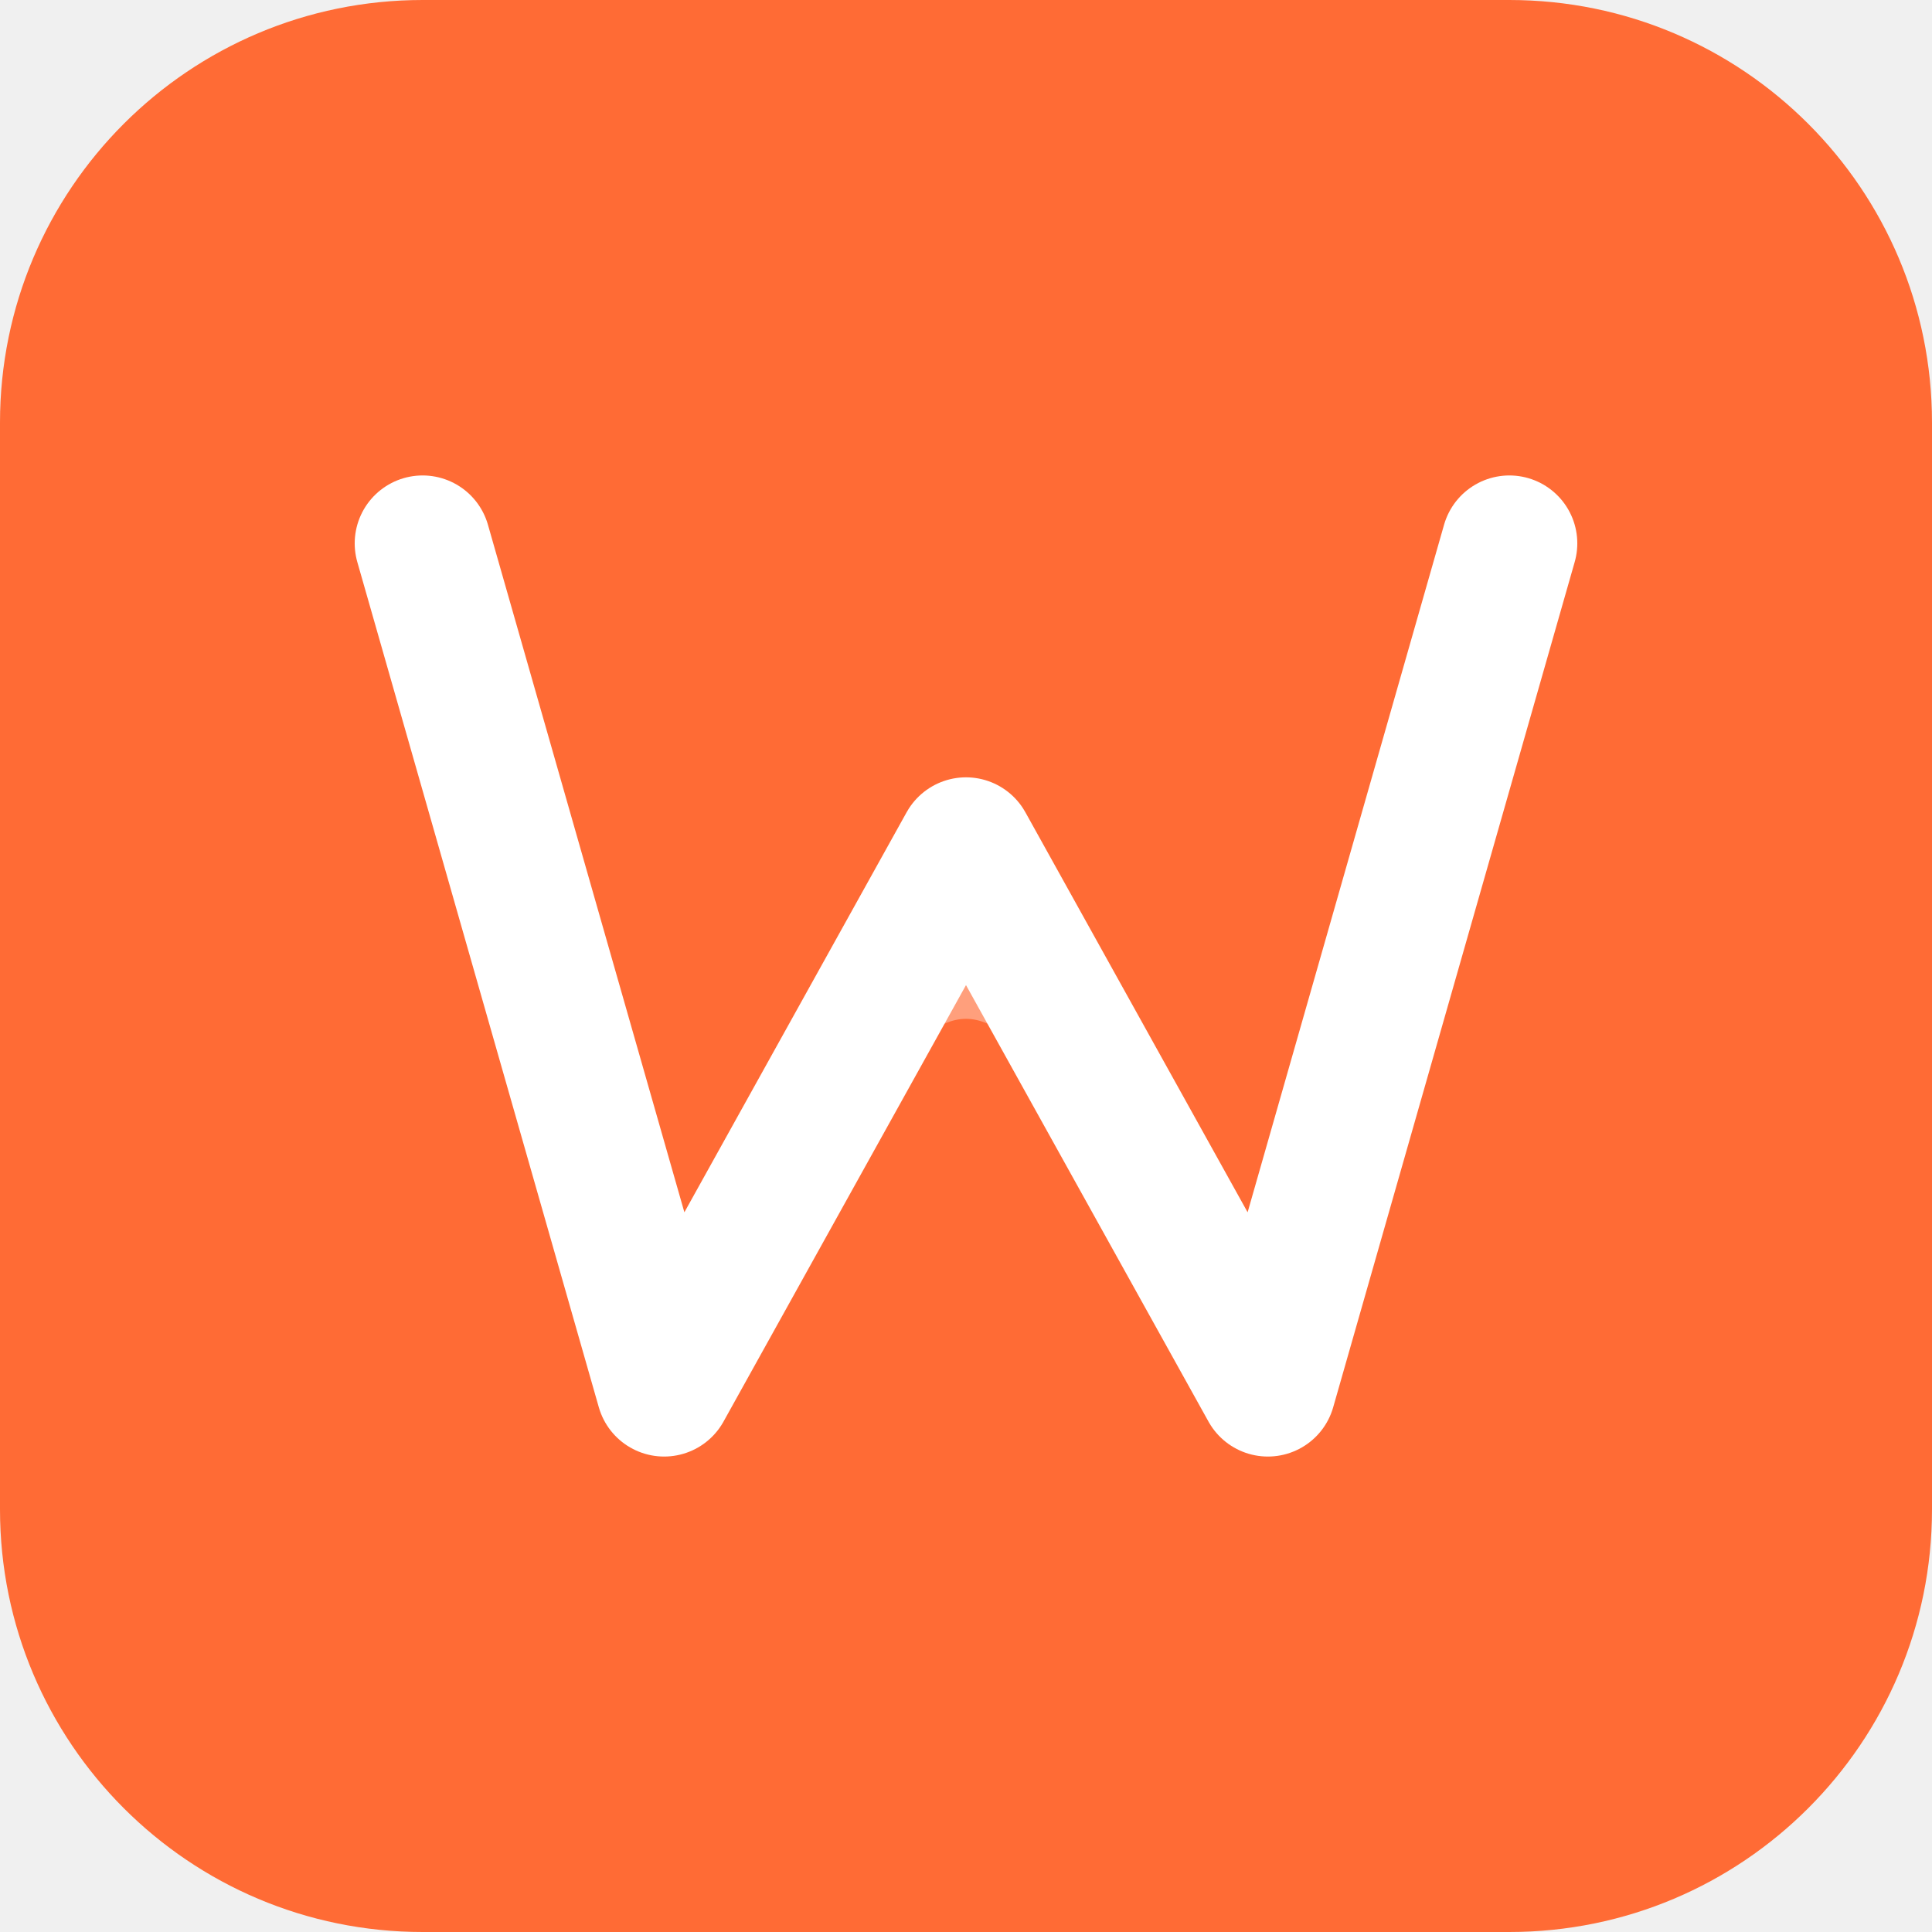
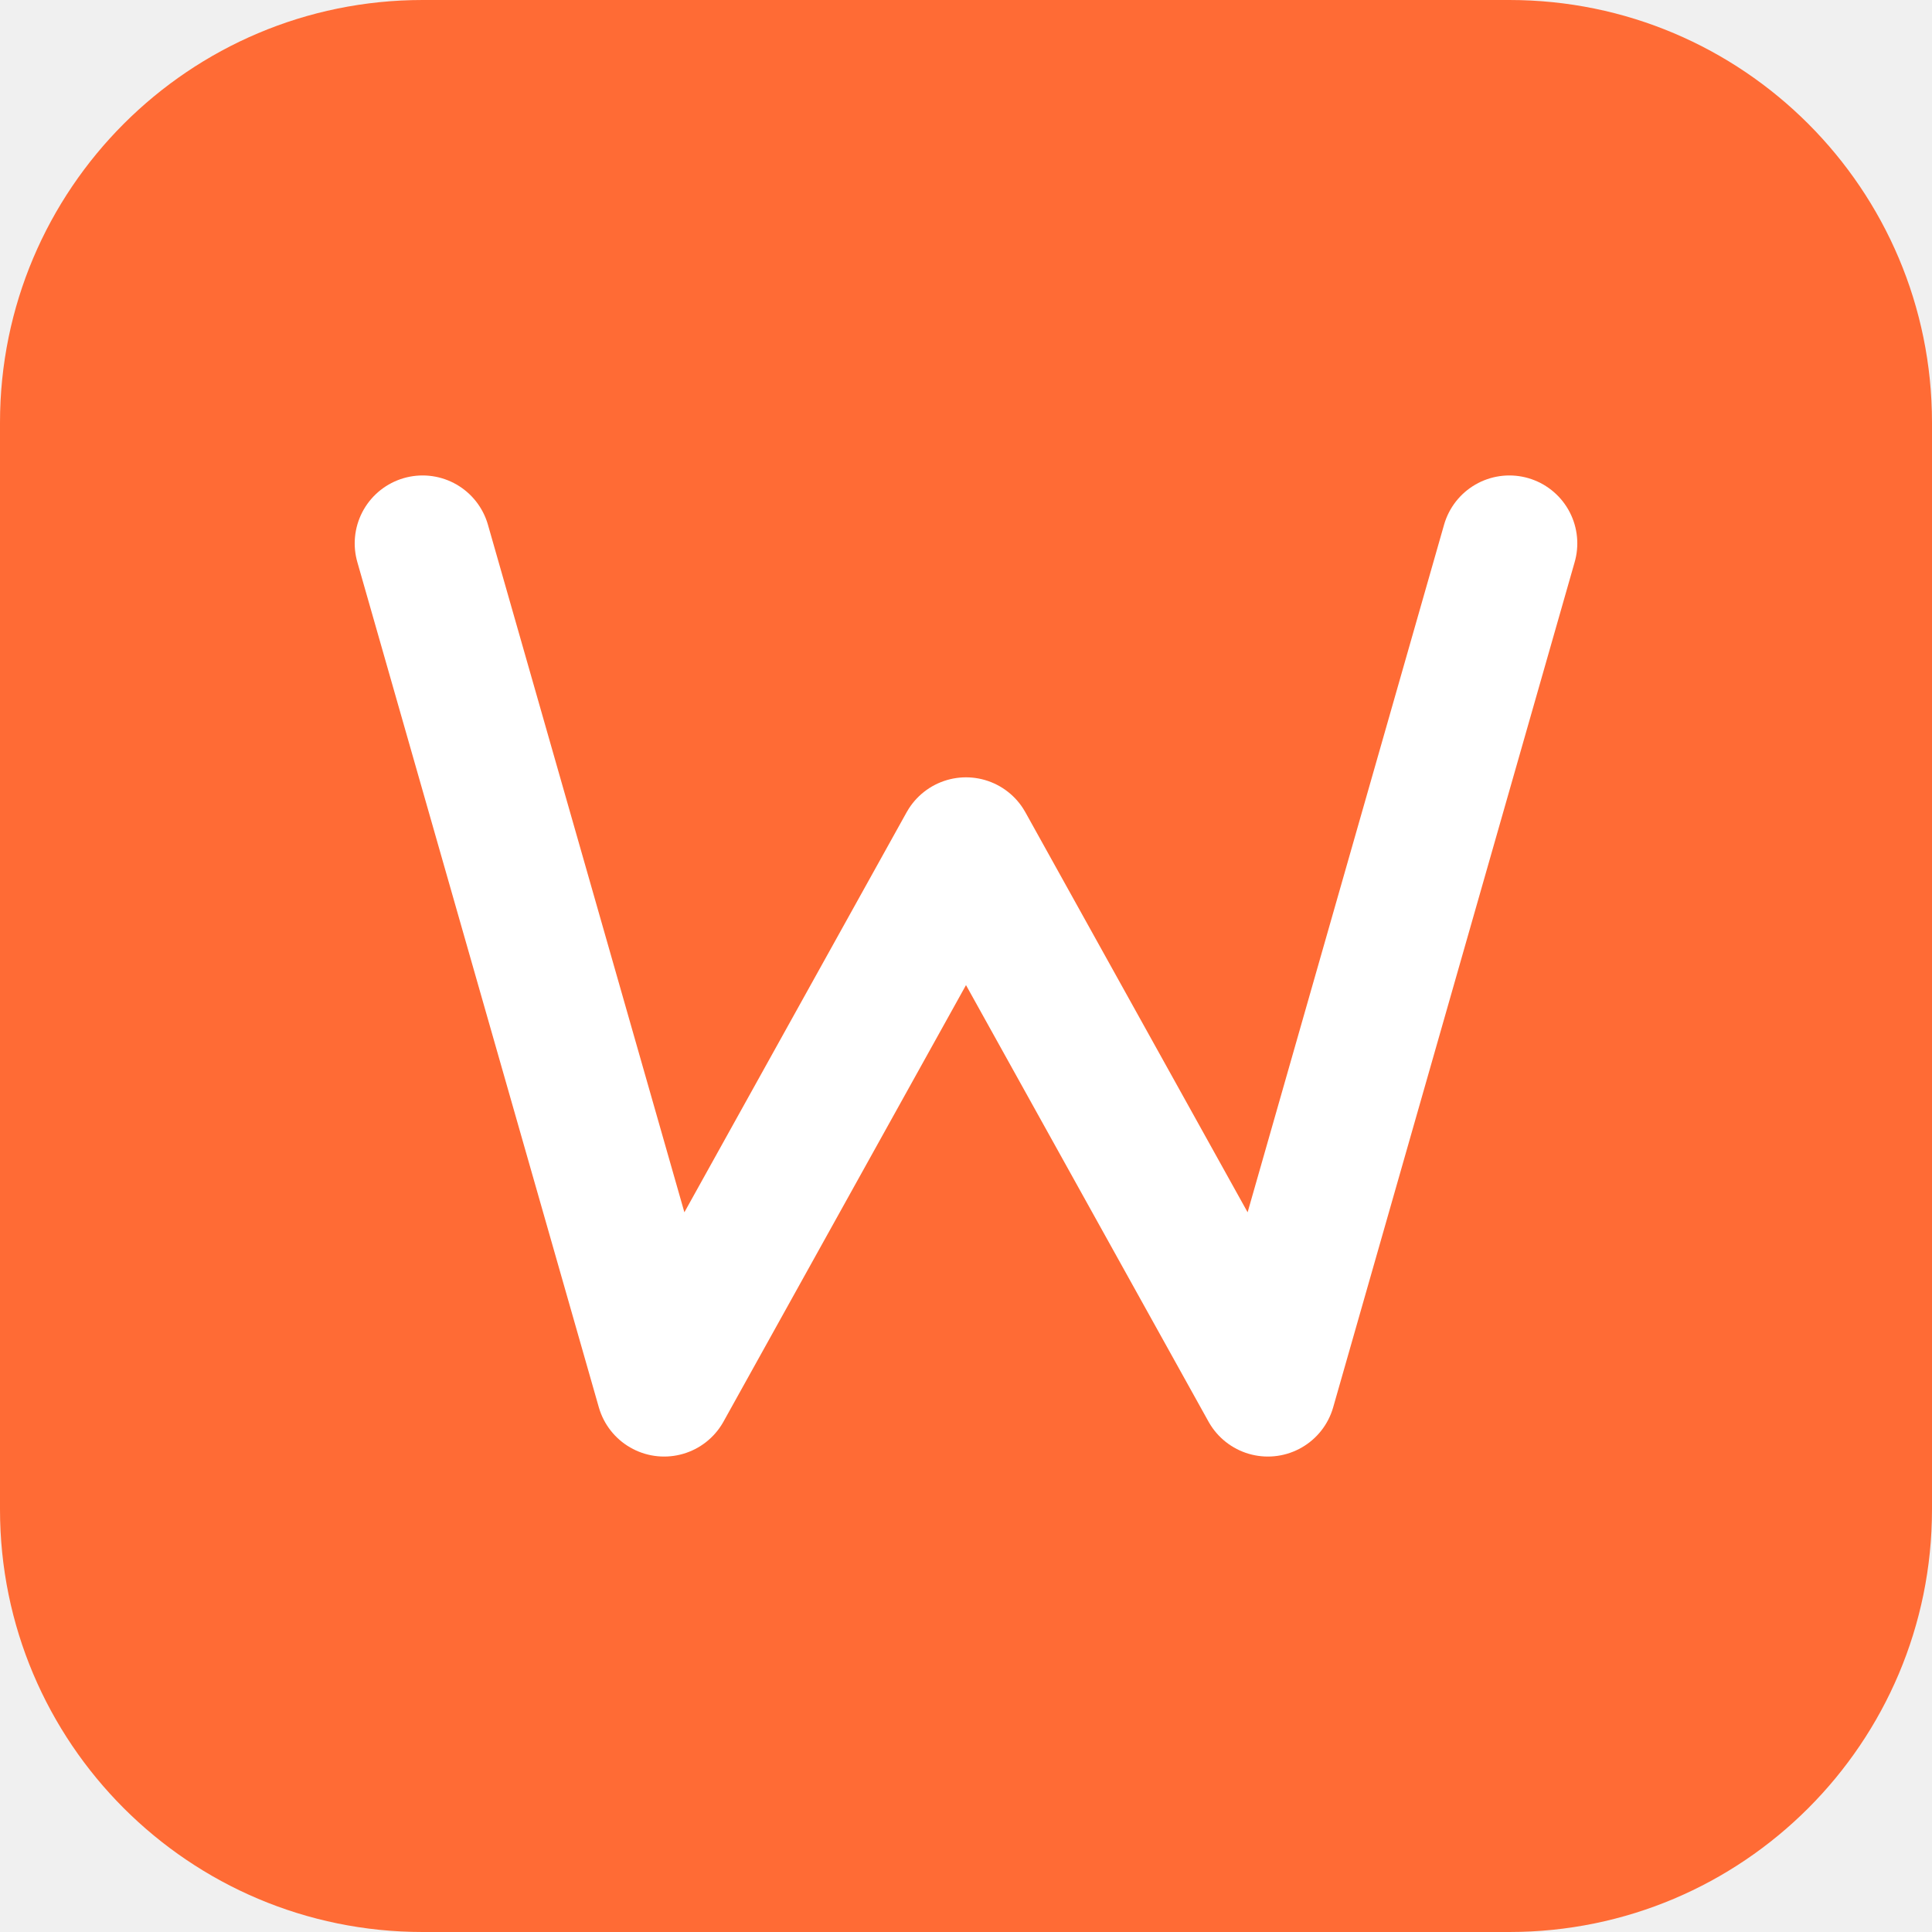
<svg xmlns="http://www.w3.org/2000/svg" viewBox="0 0 64 64">
  <rect width="64" height="64" rx="14" fill="#ff6b35" />
  <path d="M14 18 L22 46 L32 28 L42 46 L50 18" stroke="#fff" stroke-width="4.5" stroke-linecap="round" stroke-linejoin="round" fill="none" />
-   <path d="M27 37 Q32 28 37 37" stroke="rgba(255,255,255,0.35)" stroke-width="2.5" stroke-linecap="round" fill="none" />
</svg>
